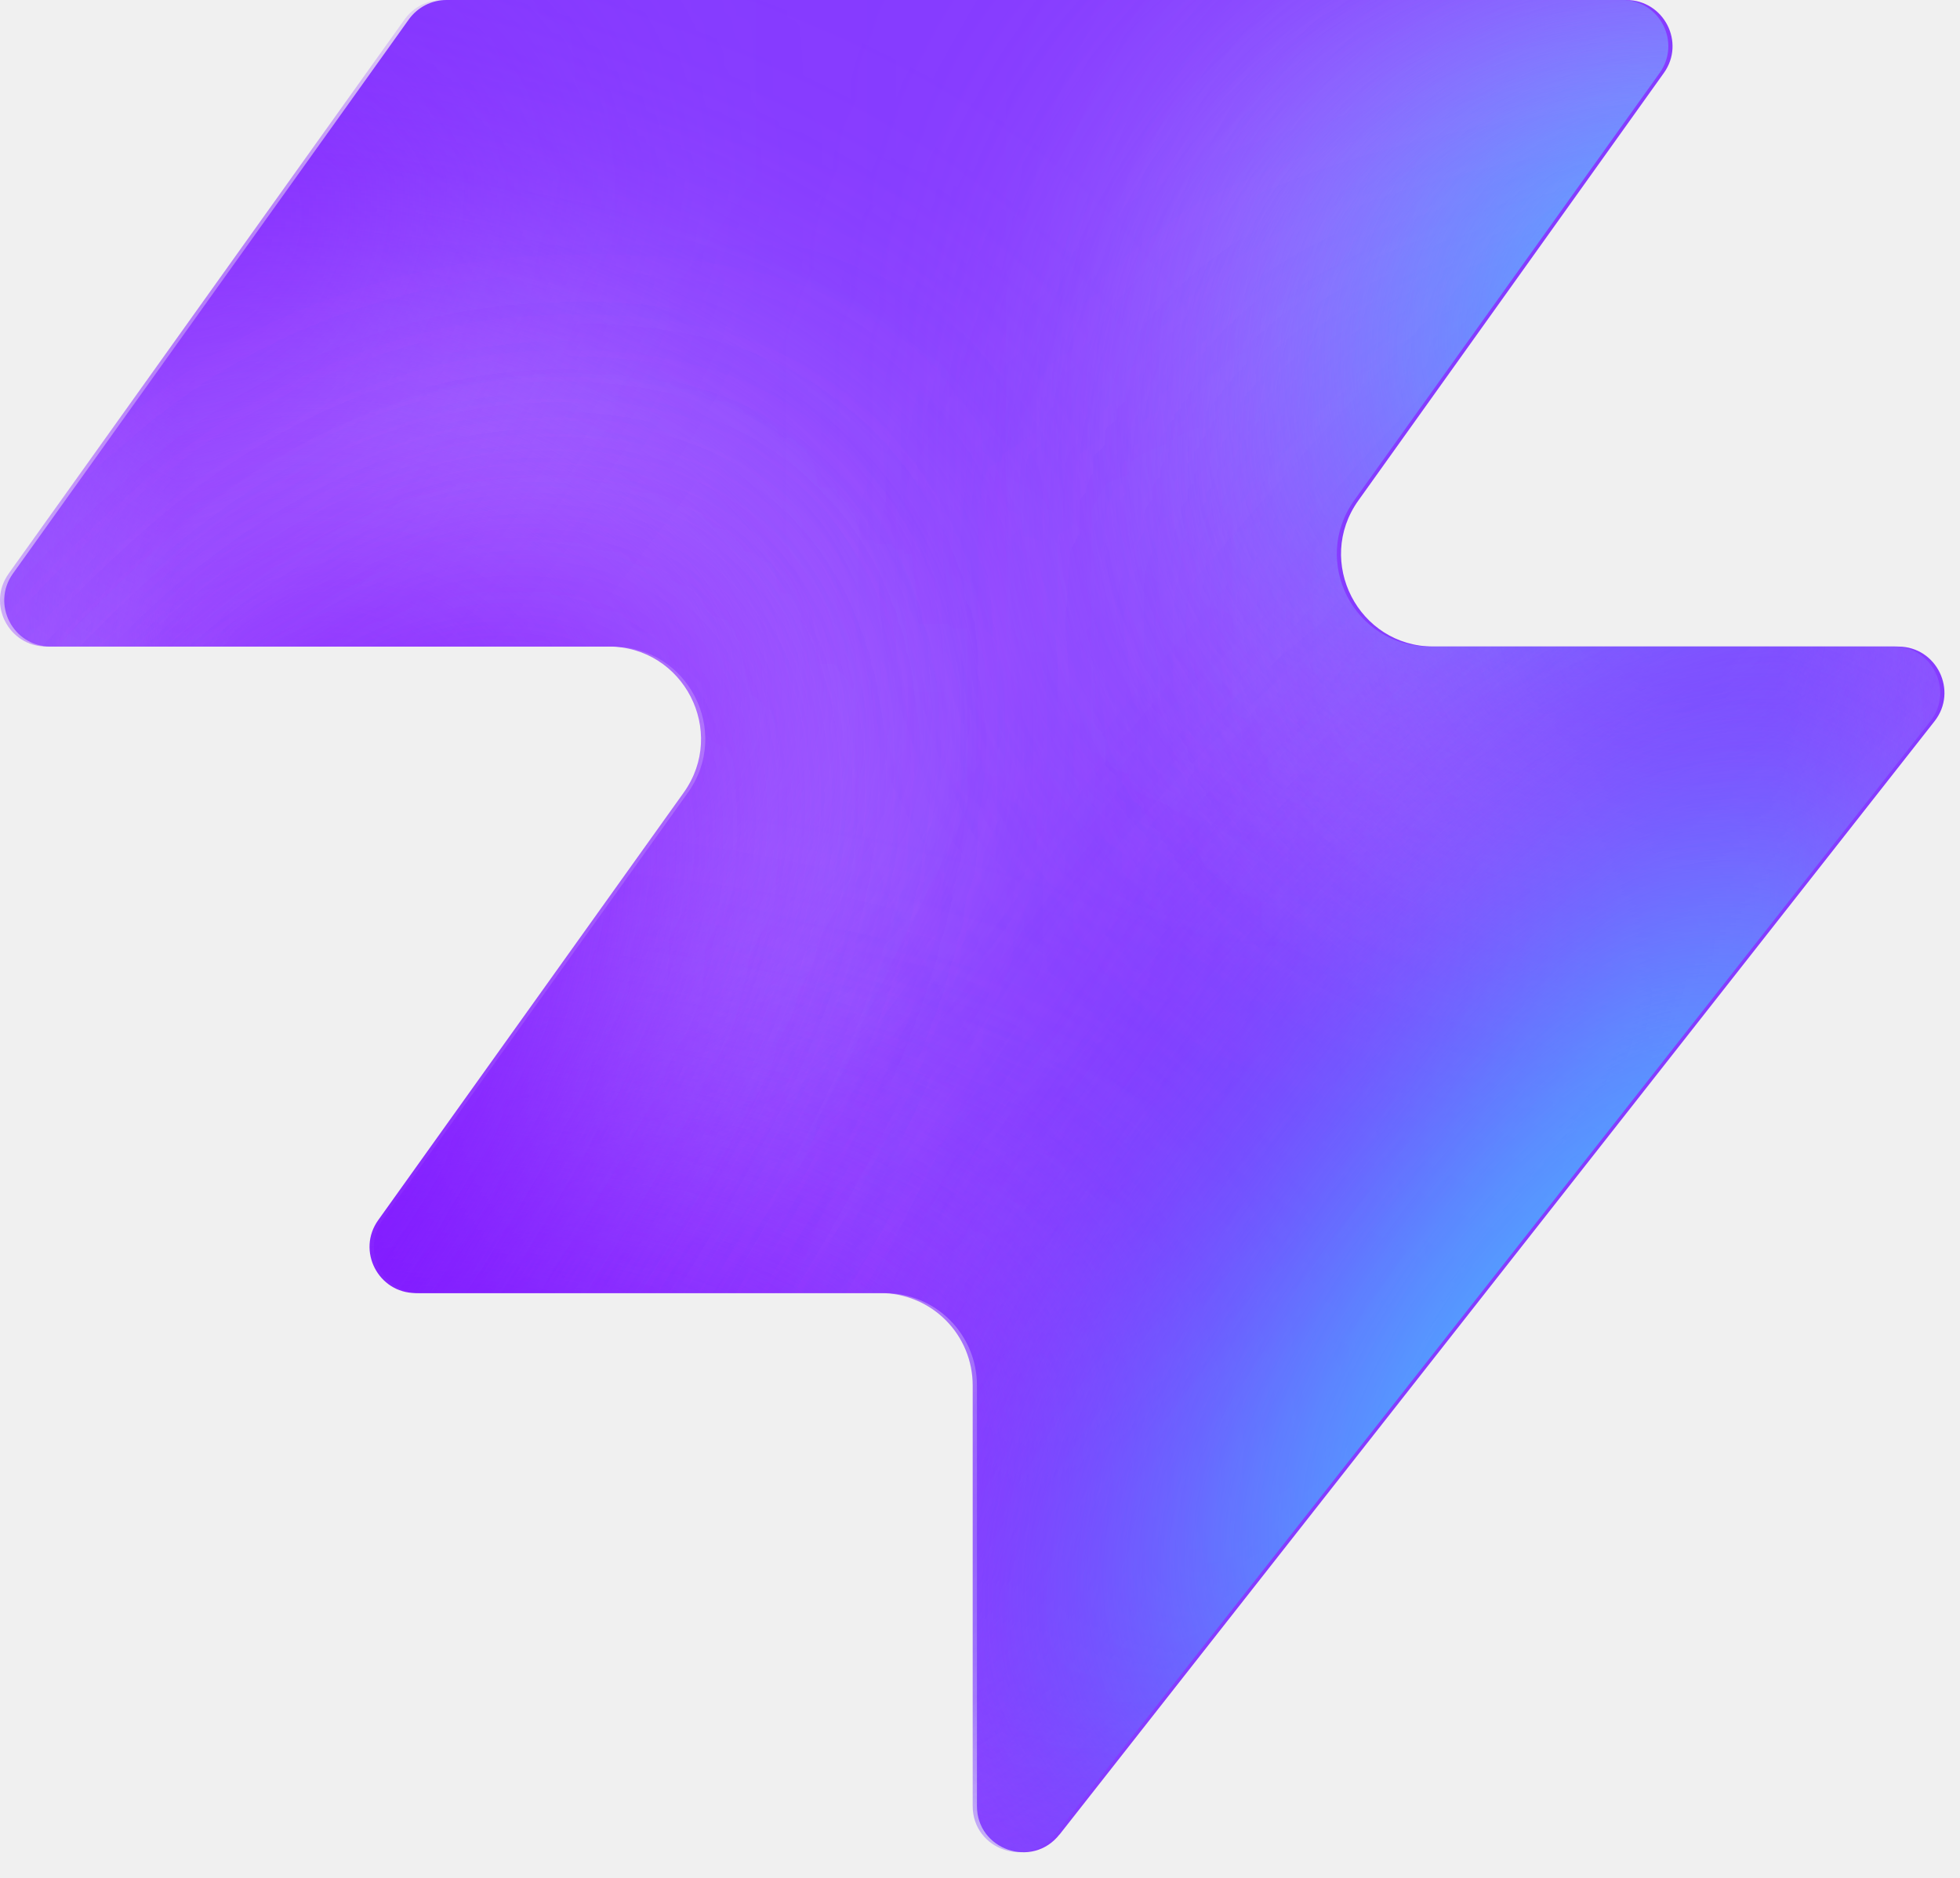
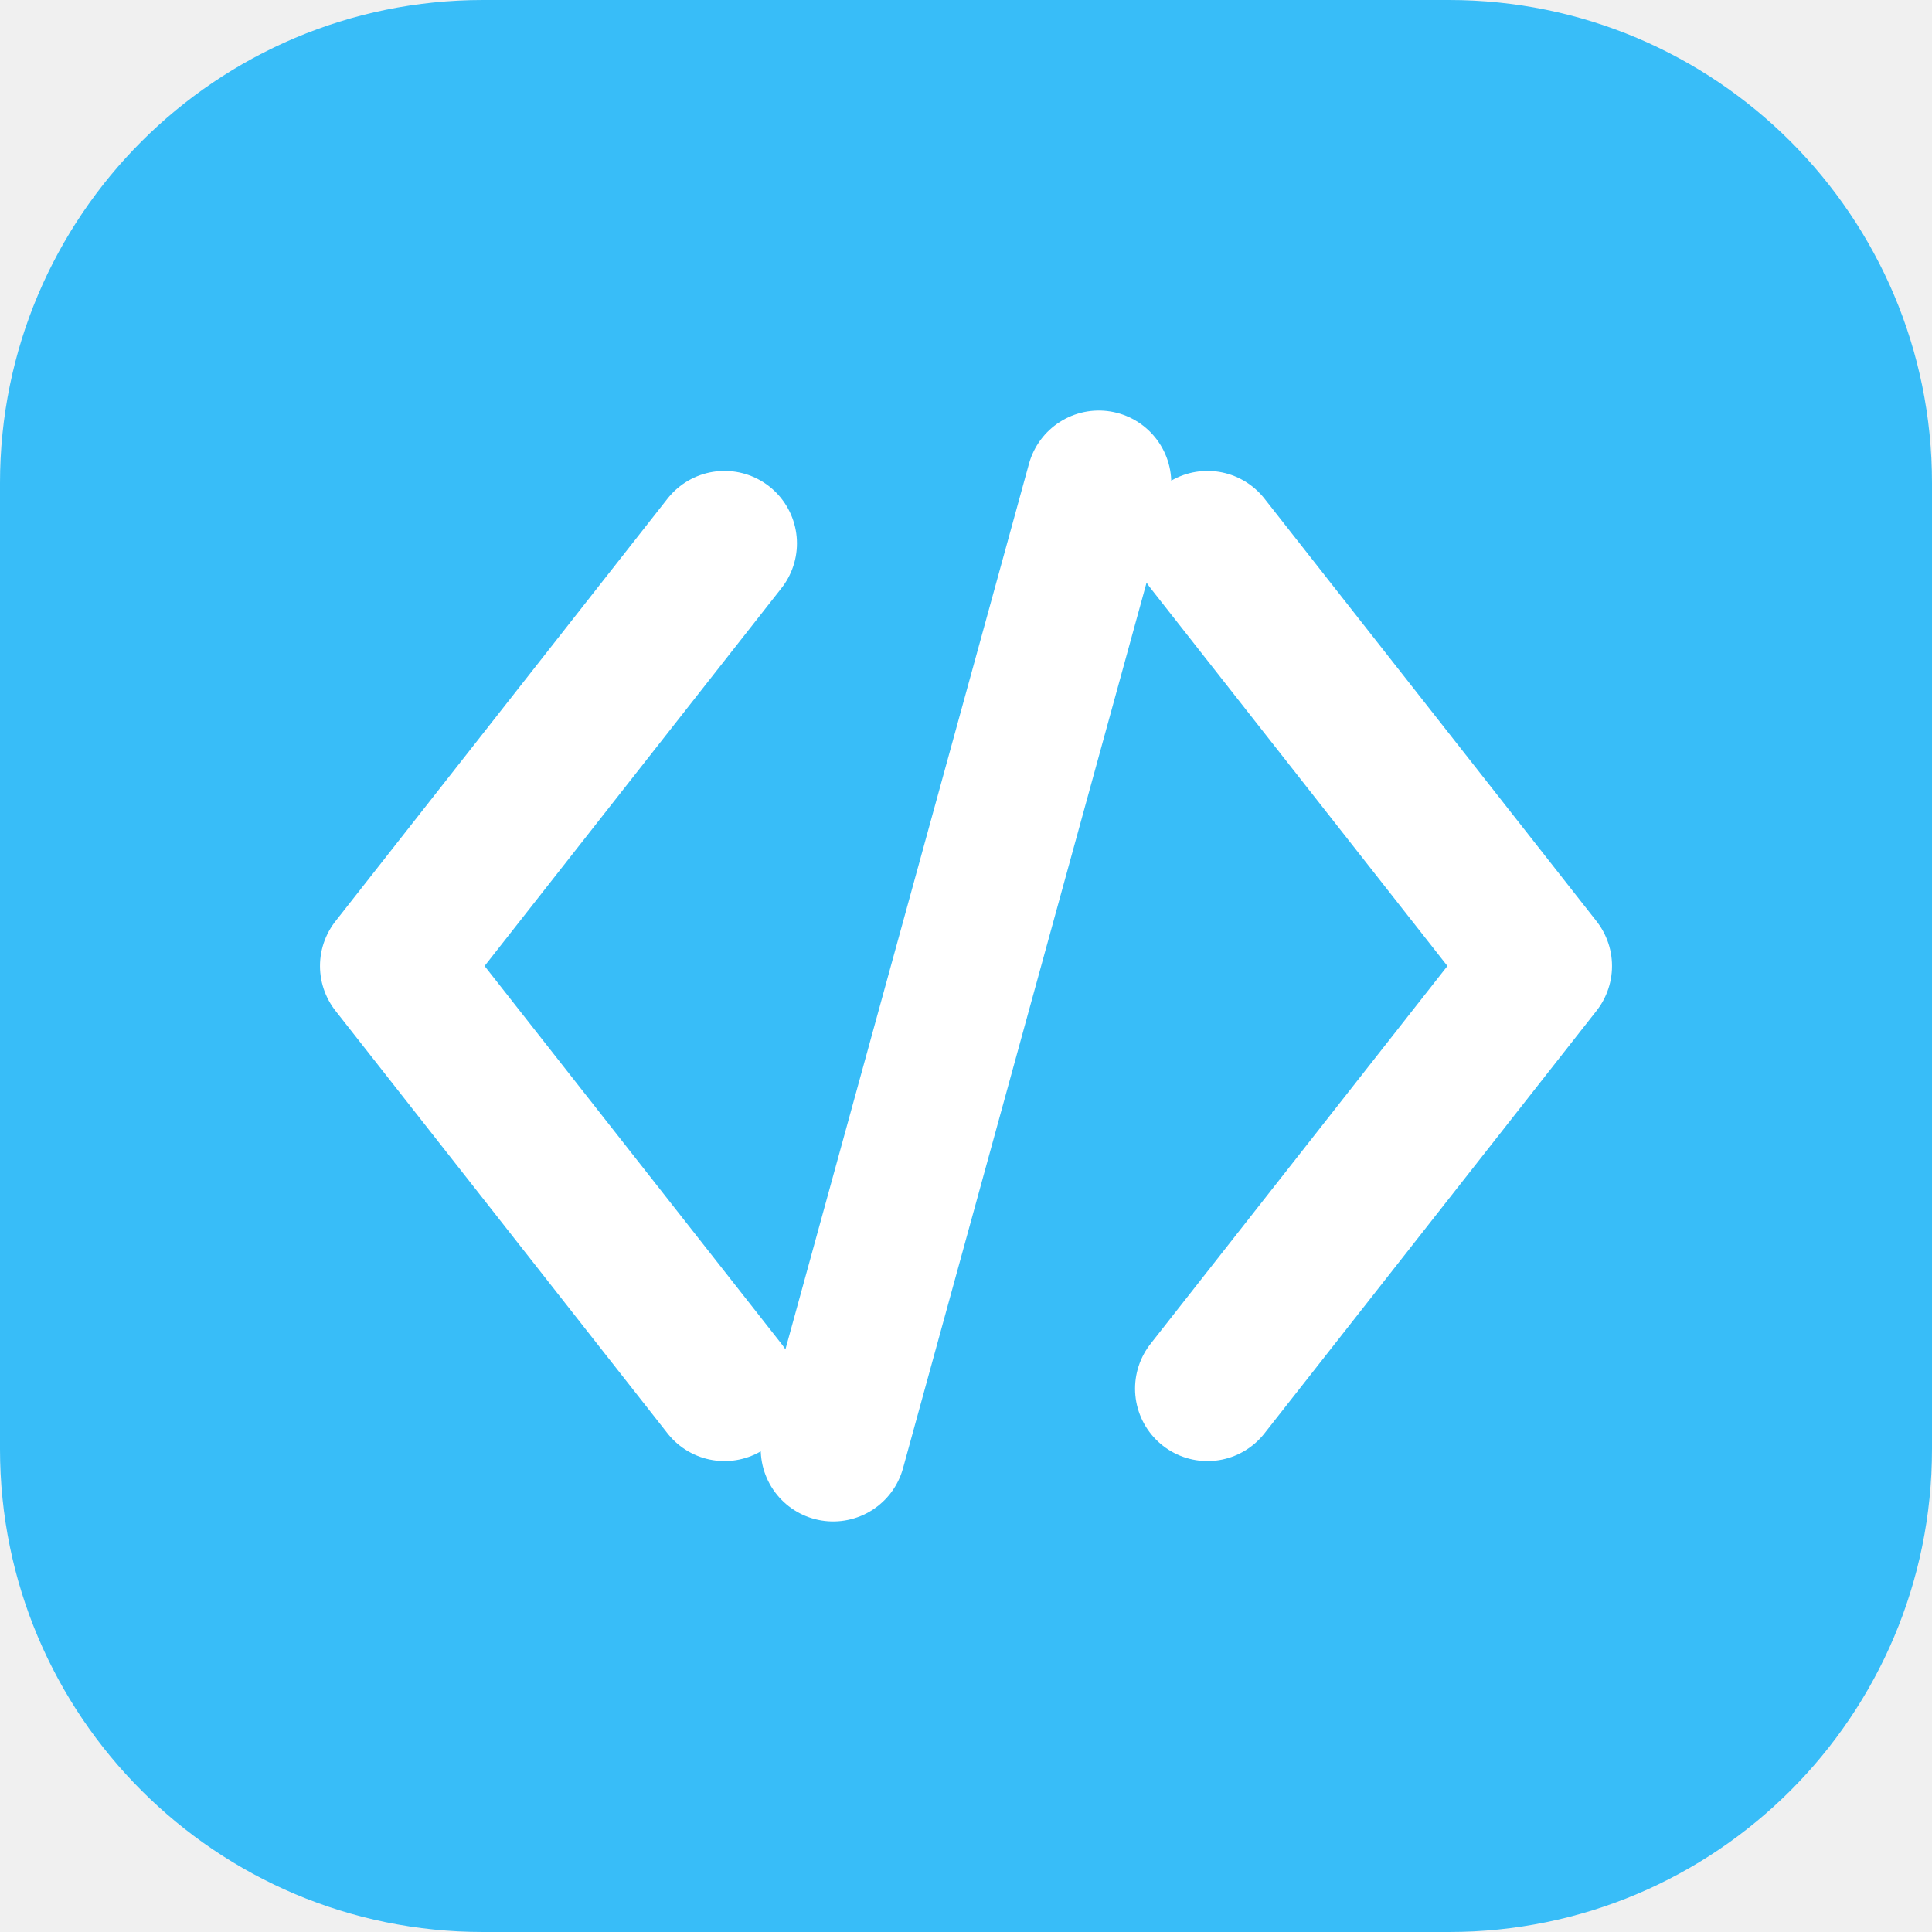
- <svg xmlns="http://www.w3.org/2000/svg" width="48" height="46" fill="none" viewBox="0 0 48 46">
-   <path fill="#863bff" d="M25.946 44.938c-.664.845-2.021.375-2.021-.698V33.937a2.26 2.26 0 0 0-2.262-2.262H10.287c-.92 0-1.456-1.04-.92-1.788l7.48-10.471c1.07-1.497 0-3.578-1.842-3.578H1.237c-.92 0-1.456-1.04-.92-1.788L10.013.474c.214-.297.556-.474.92-.474h28.894c.92 0 1.456 1.04.92 1.788l-7.48 10.471c-1.07 1.498 0 3.579 1.842 3.579h11.377c.943 0 1.473 1.088.89 1.83L25.947 44.94z" style="fill:#863bff;fill:color(display-p3 .525 .23 1);fill-opacity:1" />
-   <mask id="a" width="48" height="46" x="0" y="0" maskUnits="userSpaceOnUse" style="mask-type:alpha">
-     <path fill="#000" d="M25.842 44.938c-.664.844-2.021.375-2.021-.698V33.937a2.26 2.26 0 0 0-2.262-2.262H10.183c-.92 0-1.456-1.04-.92-1.788l7.48-10.471c1.07-1.498 0-3.579-1.842-3.579H1.133c-.92 0-1.456-1.04-.92-1.787L9.91.473c.214-.297.556-.474.92-.474h28.894c.92 0 1.456 1.04.92 1.788l-7.48 10.471c-1.07 1.498 0 3.578 1.842 3.578h11.377c.943 0 1.473 1.088.89 1.832L25.843 44.94z" style="fill:#000;fill-opacity:1" />
-   </mask>
-   <g mask="url(#a)">
-     <g filter="url(#b)">
-       <ellipse cx="5.508" cy="14.704" fill="#ede6ff" rx="5.508" ry="14.704" style="fill:#ede6ff;fill:color(display-p3 .927 .903 1);fill-opacity:1" transform="matrix(.00324 1 1 -.00324 -4.47 31.516)" />
-     </g>
-     <g filter="url(#c)">
-       <ellipse cx="10.399" cy="29.851" fill="#ede6ff" rx="10.399" ry="29.851" style="fill:#ede6ff;fill:color(display-p3 .927 .903 1);fill-opacity:1" transform="matrix(.00324 1 1 -.00324 -39.328 7.883)" />
-     </g>
-     <g filter="url(#d)">
-       <ellipse cx="5.508" cy="30.487" fill="#7e14ff" rx="5.508" ry="30.487" style="fill:#7e14ff;fill:color(display-p3 .492 .077 1);fill-opacity:1" transform="rotate(89.814 -25.913 -14.639)scale(1 -1)" />
-     </g>
-     <g filter="url(#e)">
-       <ellipse cx="5.508" cy="30.599" fill="#7e14ff" rx="5.508" ry="30.599" style="fill:#7e14ff;fill:color(display-p3 .492 .077 1);fill-opacity:1" transform="rotate(89.814 -32.644 -3.334)scale(1 -1)" />
-     </g>
-     <g filter="url(#f)">
-       <ellipse cx="5.508" cy="30.599" fill="#7e14ff" rx="5.508" ry="30.599" style="fill:#7e14ff;fill:color(display-p3 .492 .077 1);fill-opacity:1" transform="matrix(.00324 1 1 -.00324 -34.34 30.47)" />
-     </g>
-     <g filter="url(#g)">
-       <ellipse cx="14.072" cy="22.078" fill="#ede6ff" rx="14.072" ry="22.078" style="fill:#ede6ff;fill:color(display-p3 .927 .903 1);fill-opacity:1" transform="rotate(93.35 24.506 48.493)scale(-1 1)" />
-     </g>
-     <g filter="url(#h)">
-       <ellipse cx="3.47" cy="21.501" fill="#7e14ff" rx="3.47" ry="21.501" style="fill:#7e14ff;fill:color(display-p3 .492 .077 1);fill-opacity:1" transform="rotate(89.009 28.708 47.59)scale(-1 1)" />
-     </g>
-     <g filter="url(#i)">
-       <ellipse cx="3.47" cy="21.501" fill="#7e14ff" rx="3.47" ry="21.501" style="fill:#7e14ff;fill:color(display-p3 .492 .077 1);fill-opacity:1" transform="rotate(89.009 28.708 47.59)scale(-1 1)" />
-     </g>
-     <g filter="url(#j)">
-       <ellipse cx=".387" cy="8.972" fill="#7e14ff" rx="4.407" ry="29.108" style="fill:#7e14ff;fill:color(display-p3 .492 .077 1);fill-opacity:1" transform="rotate(39.51 .387 8.972)" />
-     </g>
-     <g filter="url(#k)">
-       <ellipse cx="47.523" cy="-6.092" fill="#7e14ff" rx="4.407" ry="29.108" style="fill:#7e14ff;fill:color(display-p3 .492 .077 1);fill-opacity:1" transform="rotate(37.892 47.523 -6.092)" />
-     </g>
-     <g filter="url(#l)">
-       <ellipse cx="41.412" cy="6.333" fill="#47bfff" rx="5.971" ry="9.665" style="fill:#47bfff;fill:color(display-p3 .28 .748 1);fill-opacity:1" transform="rotate(37.892 41.412 6.333)" />
-     </g>
-     <g filter="url(#m)">
-       <ellipse cx="-1.879" cy="38.332" fill="#7e14ff" rx="4.407" ry="29.108" style="fill:#7e14ff;fill:color(display-p3 .492 .077 1);fill-opacity:1" transform="rotate(37.892 -1.88 38.332)" />
-     </g>
-     <g filter="url(#n)">
-       <ellipse cx="-1.879" cy="38.332" fill="#7e14ff" rx="4.407" ry="29.108" style="fill:#7e14ff;fill:color(display-p3 .492 .077 1);fill-opacity:1" transform="rotate(37.892 -1.88 38.332)" />
-     </g>
-     <g filter="url(#o)">
-       <ellipse cx="35.651" cy="29.907" fill="#7e14ff" rx="4.407" ry="29.108" style="fill:#7e14ff;fill:color(display-p3 .492 .077 1);fill-opacity:1" transform="rotate(37.892 35.651 29.907)" />
-     </g>
-     <g filter="url(#p)">
-       <ellipse cx="38.418" cy="32.4" fill="#47bfff" rx="5.971" ry="15.297" style="fill:#47bfff;fill:color(display-p3 .28 .748 1);fill-opacity:1" transform="rotate(37.892 38.418 32.4)" />
-     </g>
-   </g>
-   <defs>
-     <filter id="b" width="60.045" height="41.654" x="-19.77" y="16.149" color-interpolation-filters="sRGB" filterUnits="userSpaceOnUse">
-       <feFlood flood-opacity="0" result="BackgroundImageFix" />
-       <feBlend in="SourceGraphic" in2="BackgroundImageFix" result="shape" />
-       <feGaussianBlur result="effect1_foregroundBlur_2002_17158" stdDeviation="7.659" />
-     </filter>
-     <filter id="c" width="90.34" height="51.437" x="-54.613" y="-7.533" color-interpolation-filters="sRGB" filterUnits="userSpaceOnUse">
-       <feFlood flood-opacity="0" result="BackgroundImageFix" />
-       <feBlend in="SourceGraphic" in2="BackgroundImageFix" result="shape" />
-       <feGaussianBlur result="effect1_foregroundBlur_2002_17158" stdDeviation="7.659" />
-     </filter>
-     <filter id="d" width="79.355" height="29.4" x="-49.64" y="2.03" color-interpolation-filters="sRGB" filterUnits="userSpaceOnUse">
-       <feFlood flood-opacity="0" result="BackgroundImageFix" />
-       <feBlend in="SourceGraphic" in2="BackgroundImageFix" result="shape" />
-       <feGaussianBlur result="effect1_foregroundBlur_2002_17158" stdDeviation="4.596" />
-     </filter>
-     <filter id="e" width="79.579" height="29.4" x="-45.045" y="20.029" color-interpolation-filters="sRGB" filterUnits="userSpaceOnUse">
-       <feFlood flood-opacity="0" result="BackgroundImageFix" />
-       <feBlend in="SourceGraphic" in2="BackgroundImageFix" result="shape" />
-       <feGaussianBlur result="effect1_foregroundBlur_2002_17158" stdDeviation="4.596" />
-     </filter>
-     <filter id="f" width="79.579" height="29.4" x="-43.513" y="21.178" color-interpolation-filters="sRGB" filterUnits="userSpaceOnUse">
-       <feFlood flood-opacity="0" result="BackgroundImageFix" />
-       <feBlend in="SourceGraphic" in2="BackgroundImageFix" result="shape" />
-       <feGaussianBlur result="effect1_foregroundBlur_2002_17158" stdDeviation="4.596" />
-     </filter>
-     <filter id="g" width="74.749" height="58.852" x="15.756" y="-17.901" color-interpolation-filters="sRGB" filterUnits="userSpaceOnUse">
-       <feFlood flood-opacity="0" result="BackgroundImageFix" />
-       <feBlend in="SourceGraphic" in2="BackgroundImageFix" result="shape" />
-       <feGaussianBlur result="effect1_foregroundBlur_2002_17158" stdDeviation="7.659" />
-     </filter>
-     <filter id="h" width="61.377" height="25.362" x="23.548" y="2.284" color-interpolation-filters="sRGB" filterUnits="userSpaceOnUse">
-       <feFlood flood-opacity="0" result="BackgroundImageFix" />
-       <feBlend in="SourceGraphic" in2="BackgroundImageFix" result="shape" />
-       <feGaussianBlur result="effect1_foregroundBlur_2002_17158" stdDeviation="4.596" />
-     </filter>
-     <filter id="i" width="61.377" height="25.362" x="23.548" y="2.284" color-interpolation-filters="sRGB" filterUnits="userSpaceOnUse">
-       <feFlood flood-opacity="0" result="BackgroundImageFix" />
-       <feBlend in="SourceGraphic" in2="BackgroundImageFix" result="shape" />
-       <feGaussianBlur result="effect1_foregroundBlur_2002_17158" stdDeviation="4.596" />
-     </filter>
-     <filter id="j" width="56.045" height="63.649" x="-27.636" y="-22.853" color-interpolation-filters="sRGB" filterUnits="userSpaceOnUse">
-       <feFlood flood-opacity="0" result="BackgroundImageFix" />
-       <feBlend in="SourceGraphic" in2="BackgroundImageFix" result="shape" />
-       <feGaussianBlur result="effect1_foregroundBlur_2002_17158" stdDeviation="4.596" />
-     </filter>
-     <filter id="k" width="54.814" height="64.646" x="20.116" y="-38.415" color-interpolation-filters="sRGB" filterUnits="userSpaceOnUse">
-       <feFlood flood-opacity="0" result="BackgroundImageFix" />
-       <feBlend in="SourceGraphic" in2="BackgroundImageFix" result="shape" />
-       <feGaussianBlur result="effect1_foregroundBlur_2002_17158" stdDeviation="4.596" />
-     </filter>
-     <filter id="l" width="33.541" height="35.313" x="24.641" y="-11.323" color-interpolation-filters="sRGB" filterUnits="userSpaceOnUse">
-       <feFlood flood-opacity="0" result="BackgroundImageFix" />
-       <feBlend in="SourceGraphic" in2="BackgroundImageFix" result="shape" />
-       <feGaussianBlur result="effect1_foregroundBlur_2002_17158" stdDeviation="4.596" />
-     </filter>
-     <filter id="m" width="54.814" height="64.646" x="-29.286" y="6.009" color-interpolation-filters="sRGB" filterUnits="userSpaceOnUse">
-       <feFlood flood-opacity="0" result="BackgroundImageFix" />
-       <feBlend in="SourceGraphic" in2="BackgroundImageFix" result="shape" />
-       <feGaussianBlur result="effect1_foregroundBlur_2002_17158" stdDeviation="4.596" />
-     </filter>
-     <filter id="n" width="54.814" height="64.646" x="-29.286" y="6.009" color-interpolation-filters="sRGB" filterUnits="userSpaceOnUse">
-       <feFlood flood-opacity="0" result="BackgroundImageFix" />
-       <feBlend in="SourceGraphic" in2="BackgroundImageFix" result="shape" />
-       <feGaussianBlur result="effect1_foregroundBlur_2002_17158" stdDeviation="4.596" />
-     </filter>
-     <filter id="o" width="54.814" height="64.646" x="8.244" y="-2.416" color-interpolation-filters="sRGB" filterUnits="userSpaceOnUse">
-       <feFlood flood-opacity="0" result="BackgroundImageFix" />
-       <feBlend in="SourceGraphic" in2="BackgroundImageFix" result="shape" />
-       <feGaussianBlur result="effect1_foregroundBlur_2002_17158" stdDeviation="4.596" />
-     </filter>
-     <filter id="p" width="39.409" height="43.623" x="18.713" y="10.588" color-interpolation-filters="sRGB" filterUnits="userSpaceOnUse">
-       <feFlood flood-opacity="0" result="BackgroundImageFix" />
-       <feBlend in="SourceGraphic" in2="BackgroundImageFix" result="shape" />
-       <feGaussianBlur result="effect1_foregroundBlur_2002_17158" stdDeviation="4.596" />
-     </filter>
-   </defs>
+ <svg xmlns="http://www.w3.org/2000/svg" viewBox="0 0 32 32" role="img" aria-label="Portfolio">
+   <rect width="32" height="32" rx="8" fill="#38bdf8" />
+   <path fill="none" stroke="#fff" stroke-width="2.4" stroke-linecap="round" stroke-linejoin="round" d="M12 9 6.5 16 12 23M20 9l5.5 7L20 23M18.2 8l-4.4 16" />
</svg>
